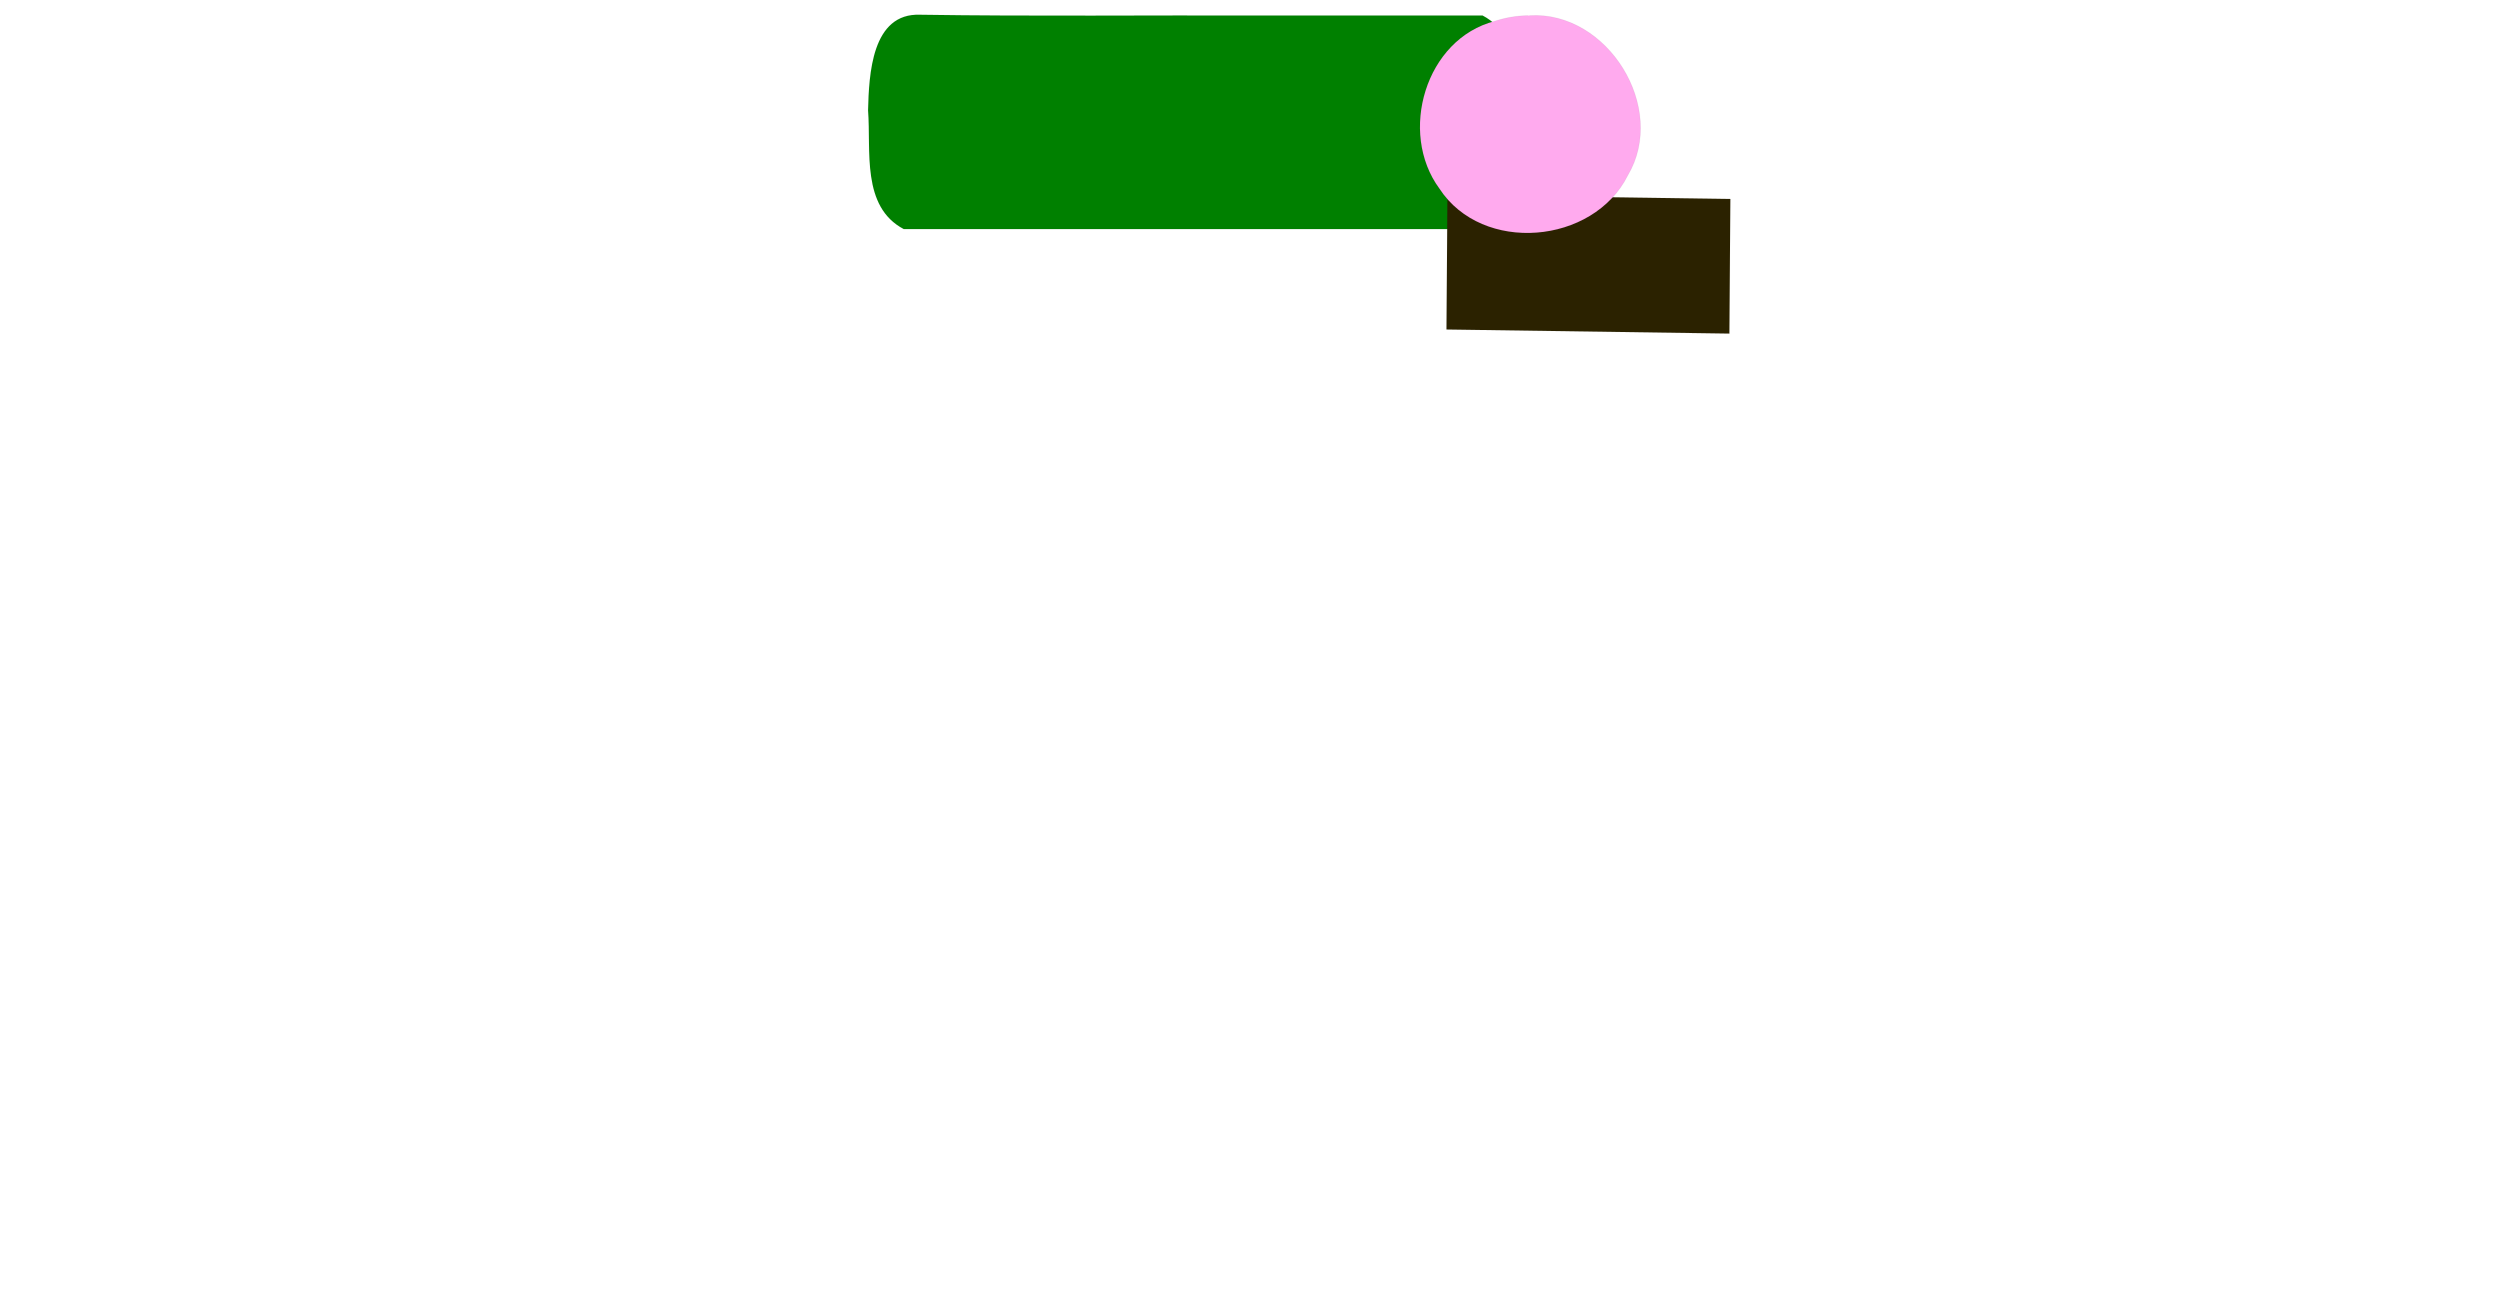
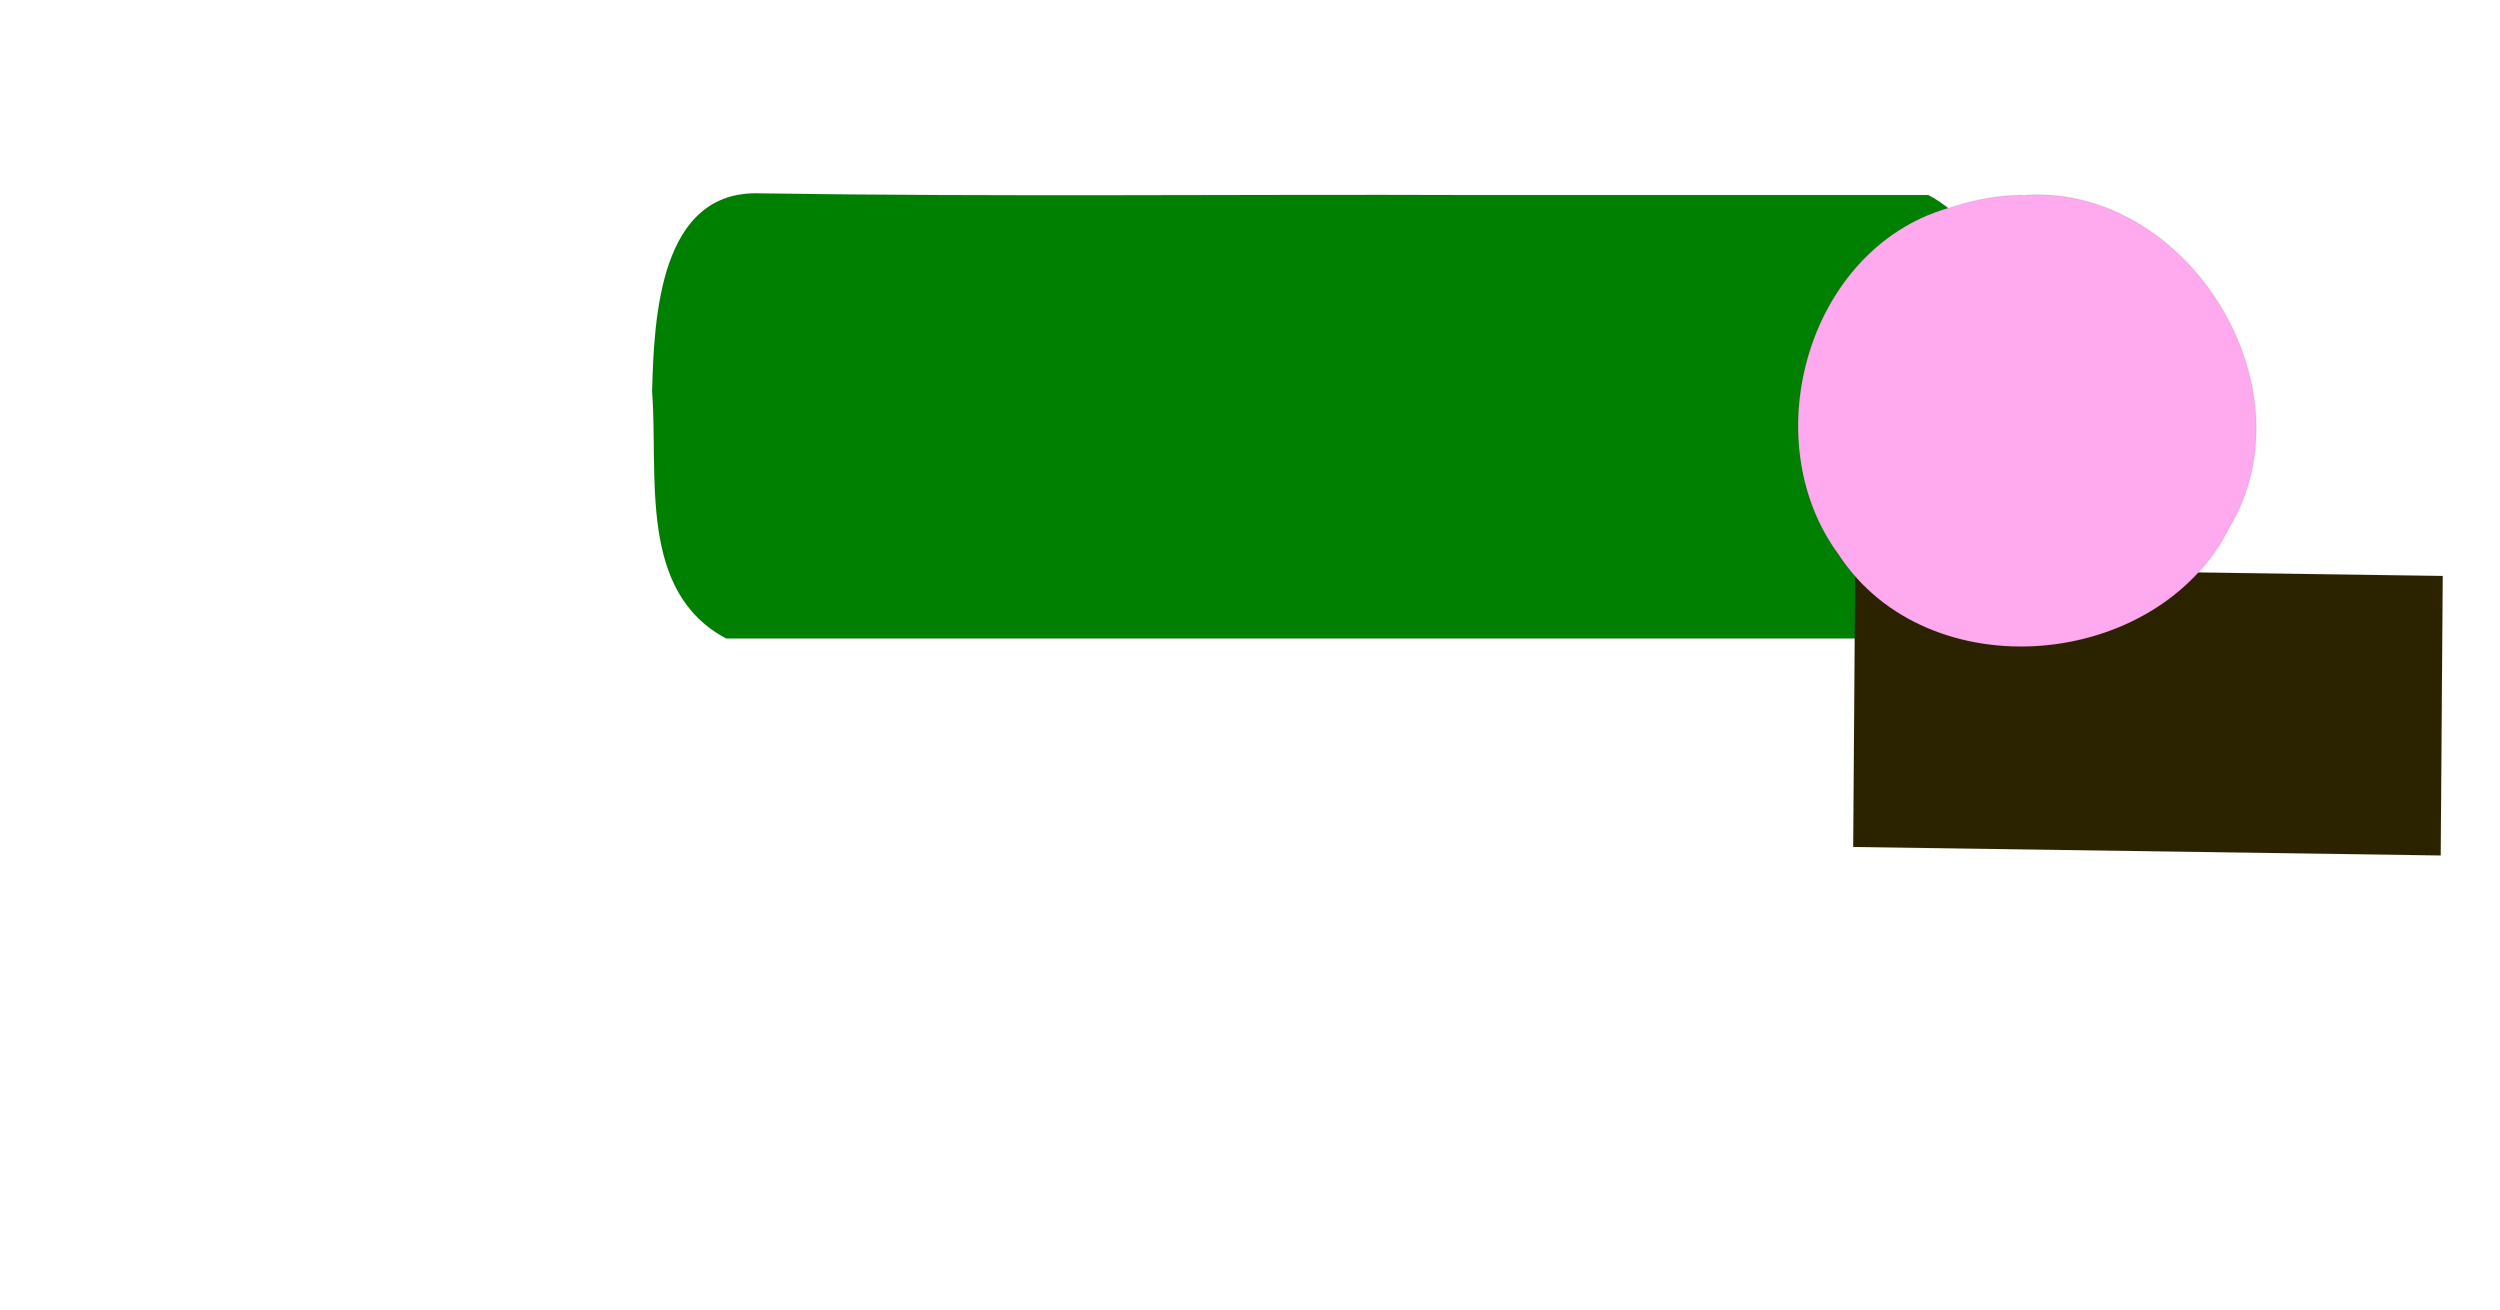
<svg xmlns="http://www.w3.org/2000/svg" width="210mm" height="110mm" viewBox="0 0 210 110" version="1.1" id="main">
  <defs id="defs4671" />
  <g id="layer1" transform="translate(0,-187)">
-     <g id="g84" transform="matrix(0,-0.2579033,0.2579033,0,71.59063,225.7396)">
+     <g id="g84" transform="matrix(0,-0.5355549,0.5355549,0,52.02094,281.1175)">
      <path id="rect4679" d="m 75.595,205.309 c 0,-62.843 0,-125.687 0,-188.53 7.343,-13.902 25.598,-10.61 38.699,-11.629 11.608,0.308 31.756,1.151 31.111,17.006 -0.561,37.144 -0.126,74.346 -0.263,111.517 0,23.879 0,47.758 0,71.637 -7.423,13.99 -25.816,10.592 -39.006,11.615 -10.247,-0.401 -24.17,-0.824 -30.26,-10.289 -0.094,-0.442 -0.188,-0.884 -0.281,-1.326 z" style="fill:#008000;fill-opacity:1;stroke:#000000;stroke-width:0.248;stroke-opacity:0.048" />
      <path id="rect4683" d="m 41.564,285.679 c 0.444,-30.714 0.888,-61.428 1.332,-92.141 14.61,0.105 29.22,0.211 43.83,0.316 -0.444,30.714 -0.888,61.428 -1.332,92.141 -14.61,-0.105 -29.22,-0.211 -43.83,-0.316 z" style="fill:#2b2200;fill-opacity:1;stroke:#000000;stroke-width:0.222;stroke-opacity:0.048" />
      <path id="path4681" d="m 145.147,220.604 c 1.563,25.375 -30.1,45.08 -52.089,31.97 -22.492,-11.191 -25.711,-47.372 -4.271,-61.351 18.25,-13.447 48.773,-4.567 54.559,18.101 1.134,3.462 1.751,7.094 1.797,10.738" style="fill:#ffaaee;fill-opacity:1;stroke:#000000;stroke-width:0.265;stroke-opacity:0.048" />
    </g>
  </g>
</svg>
